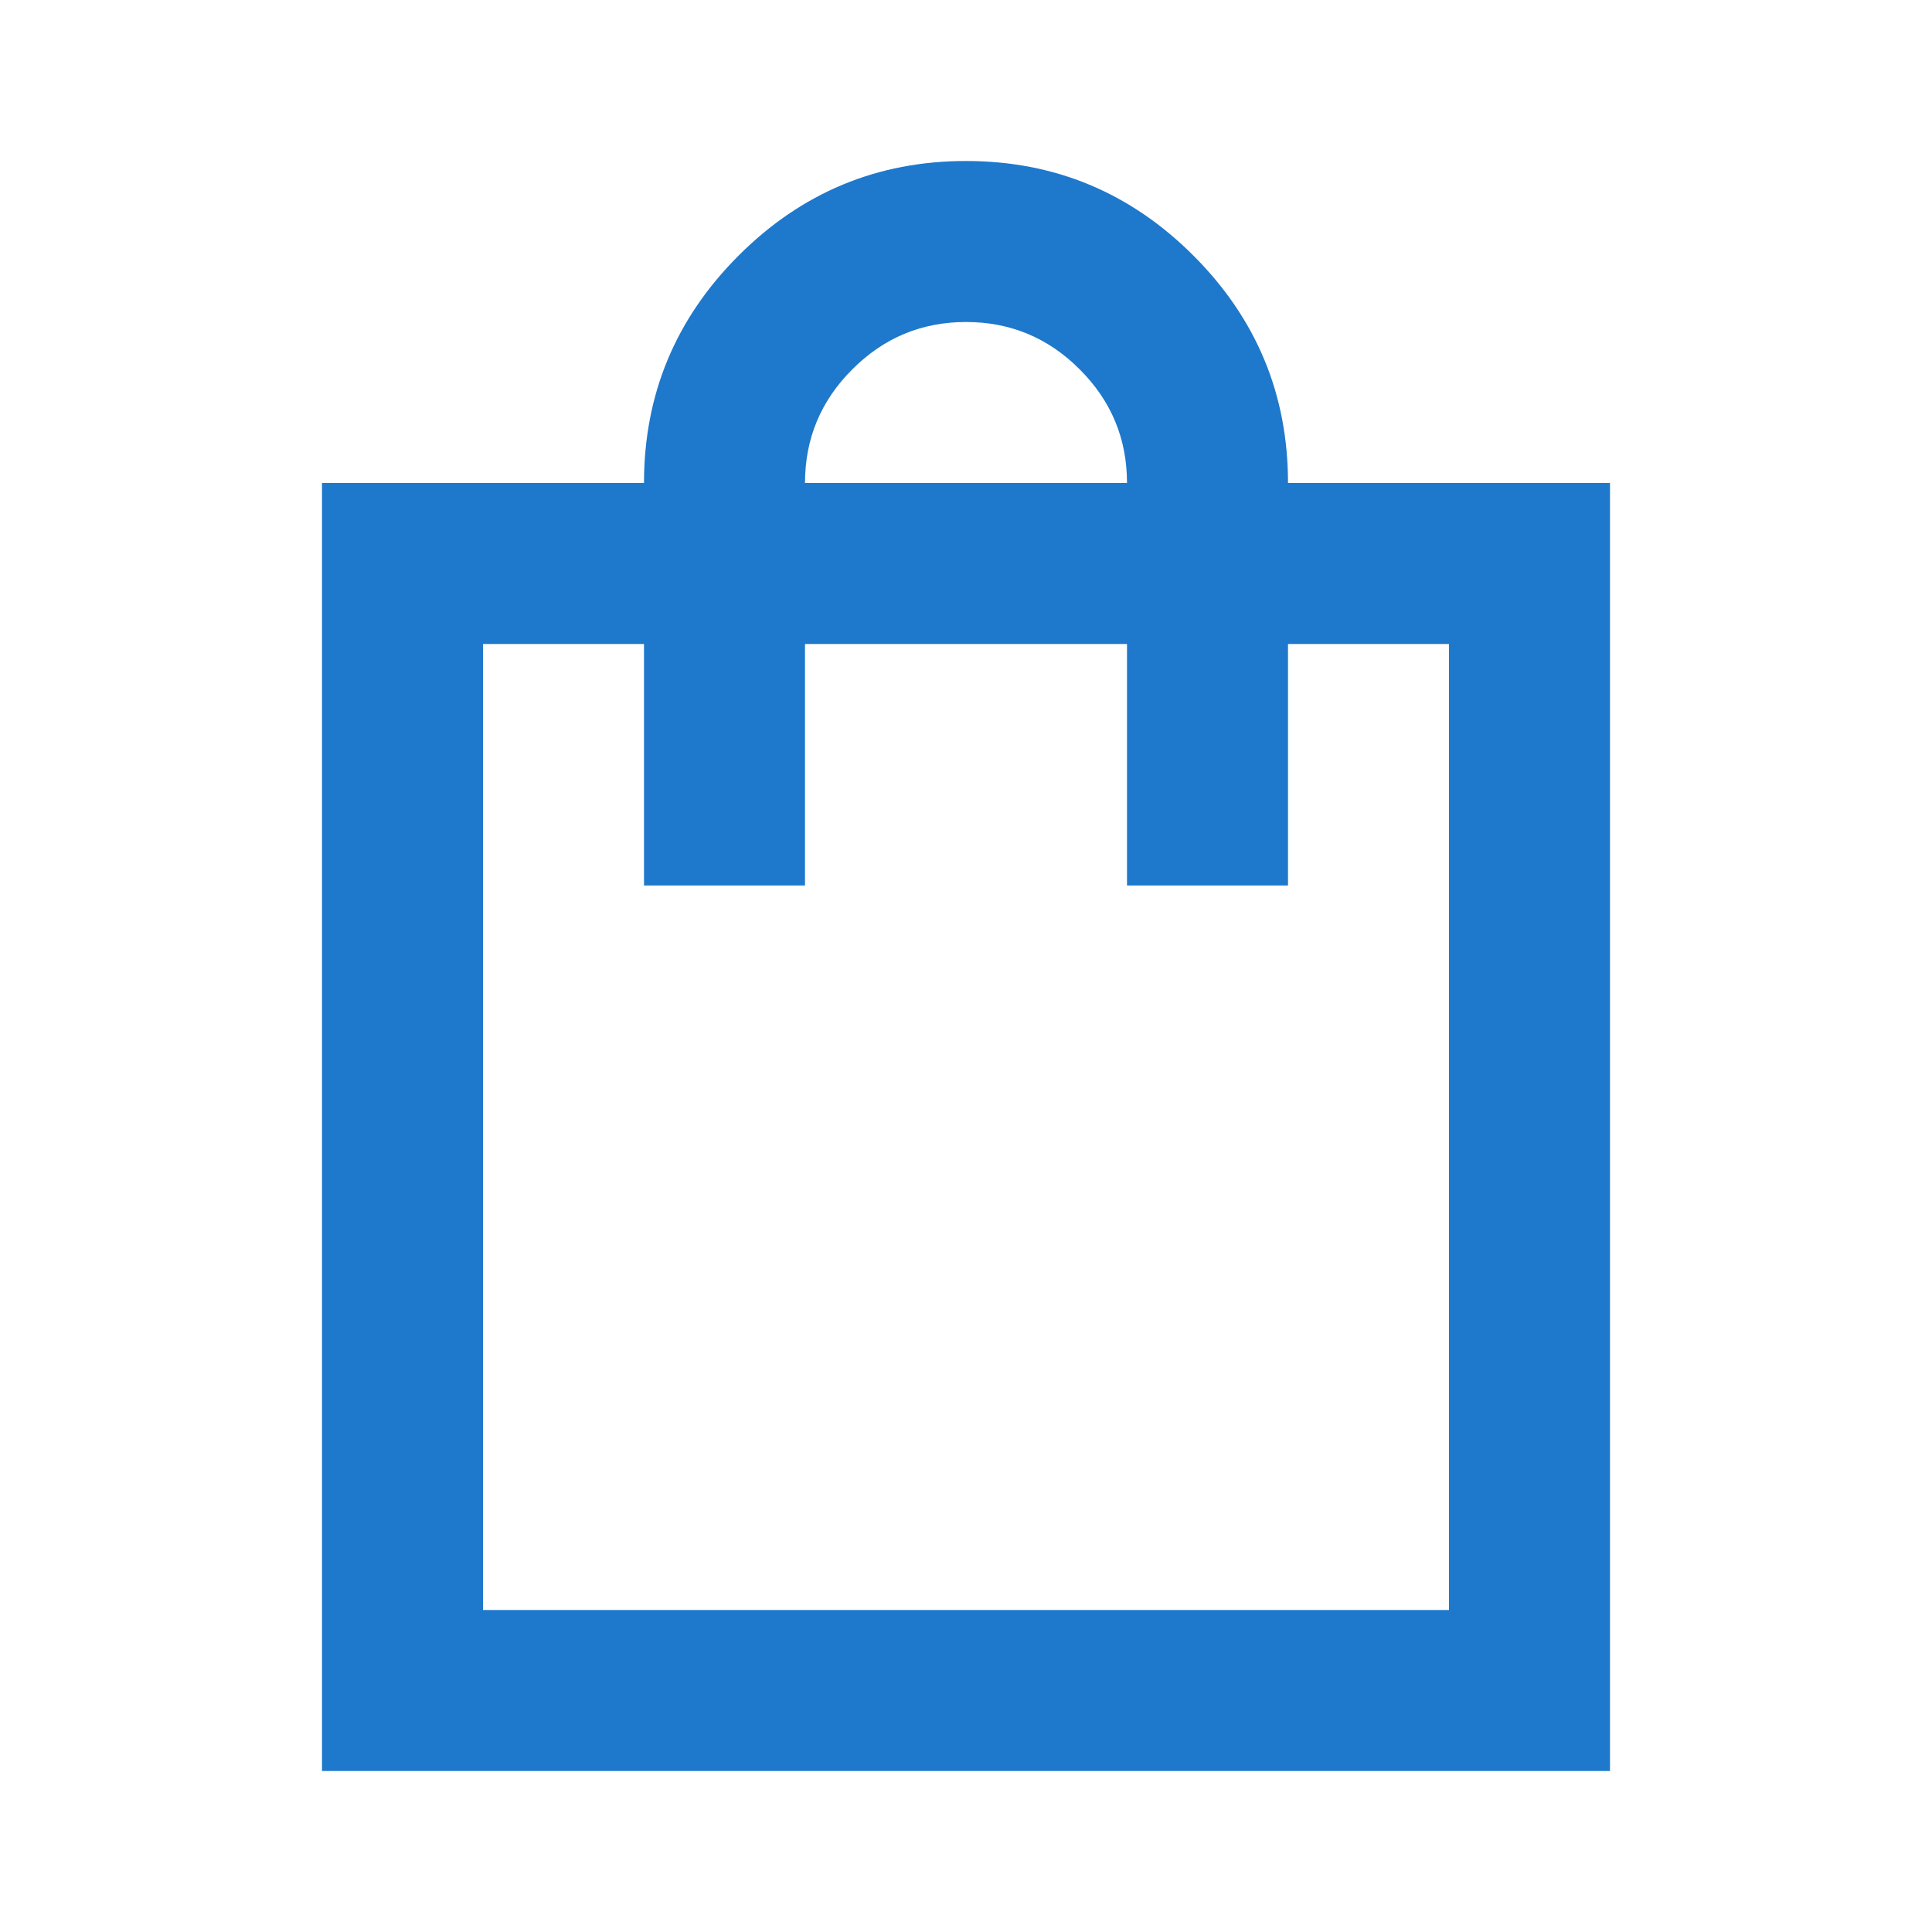
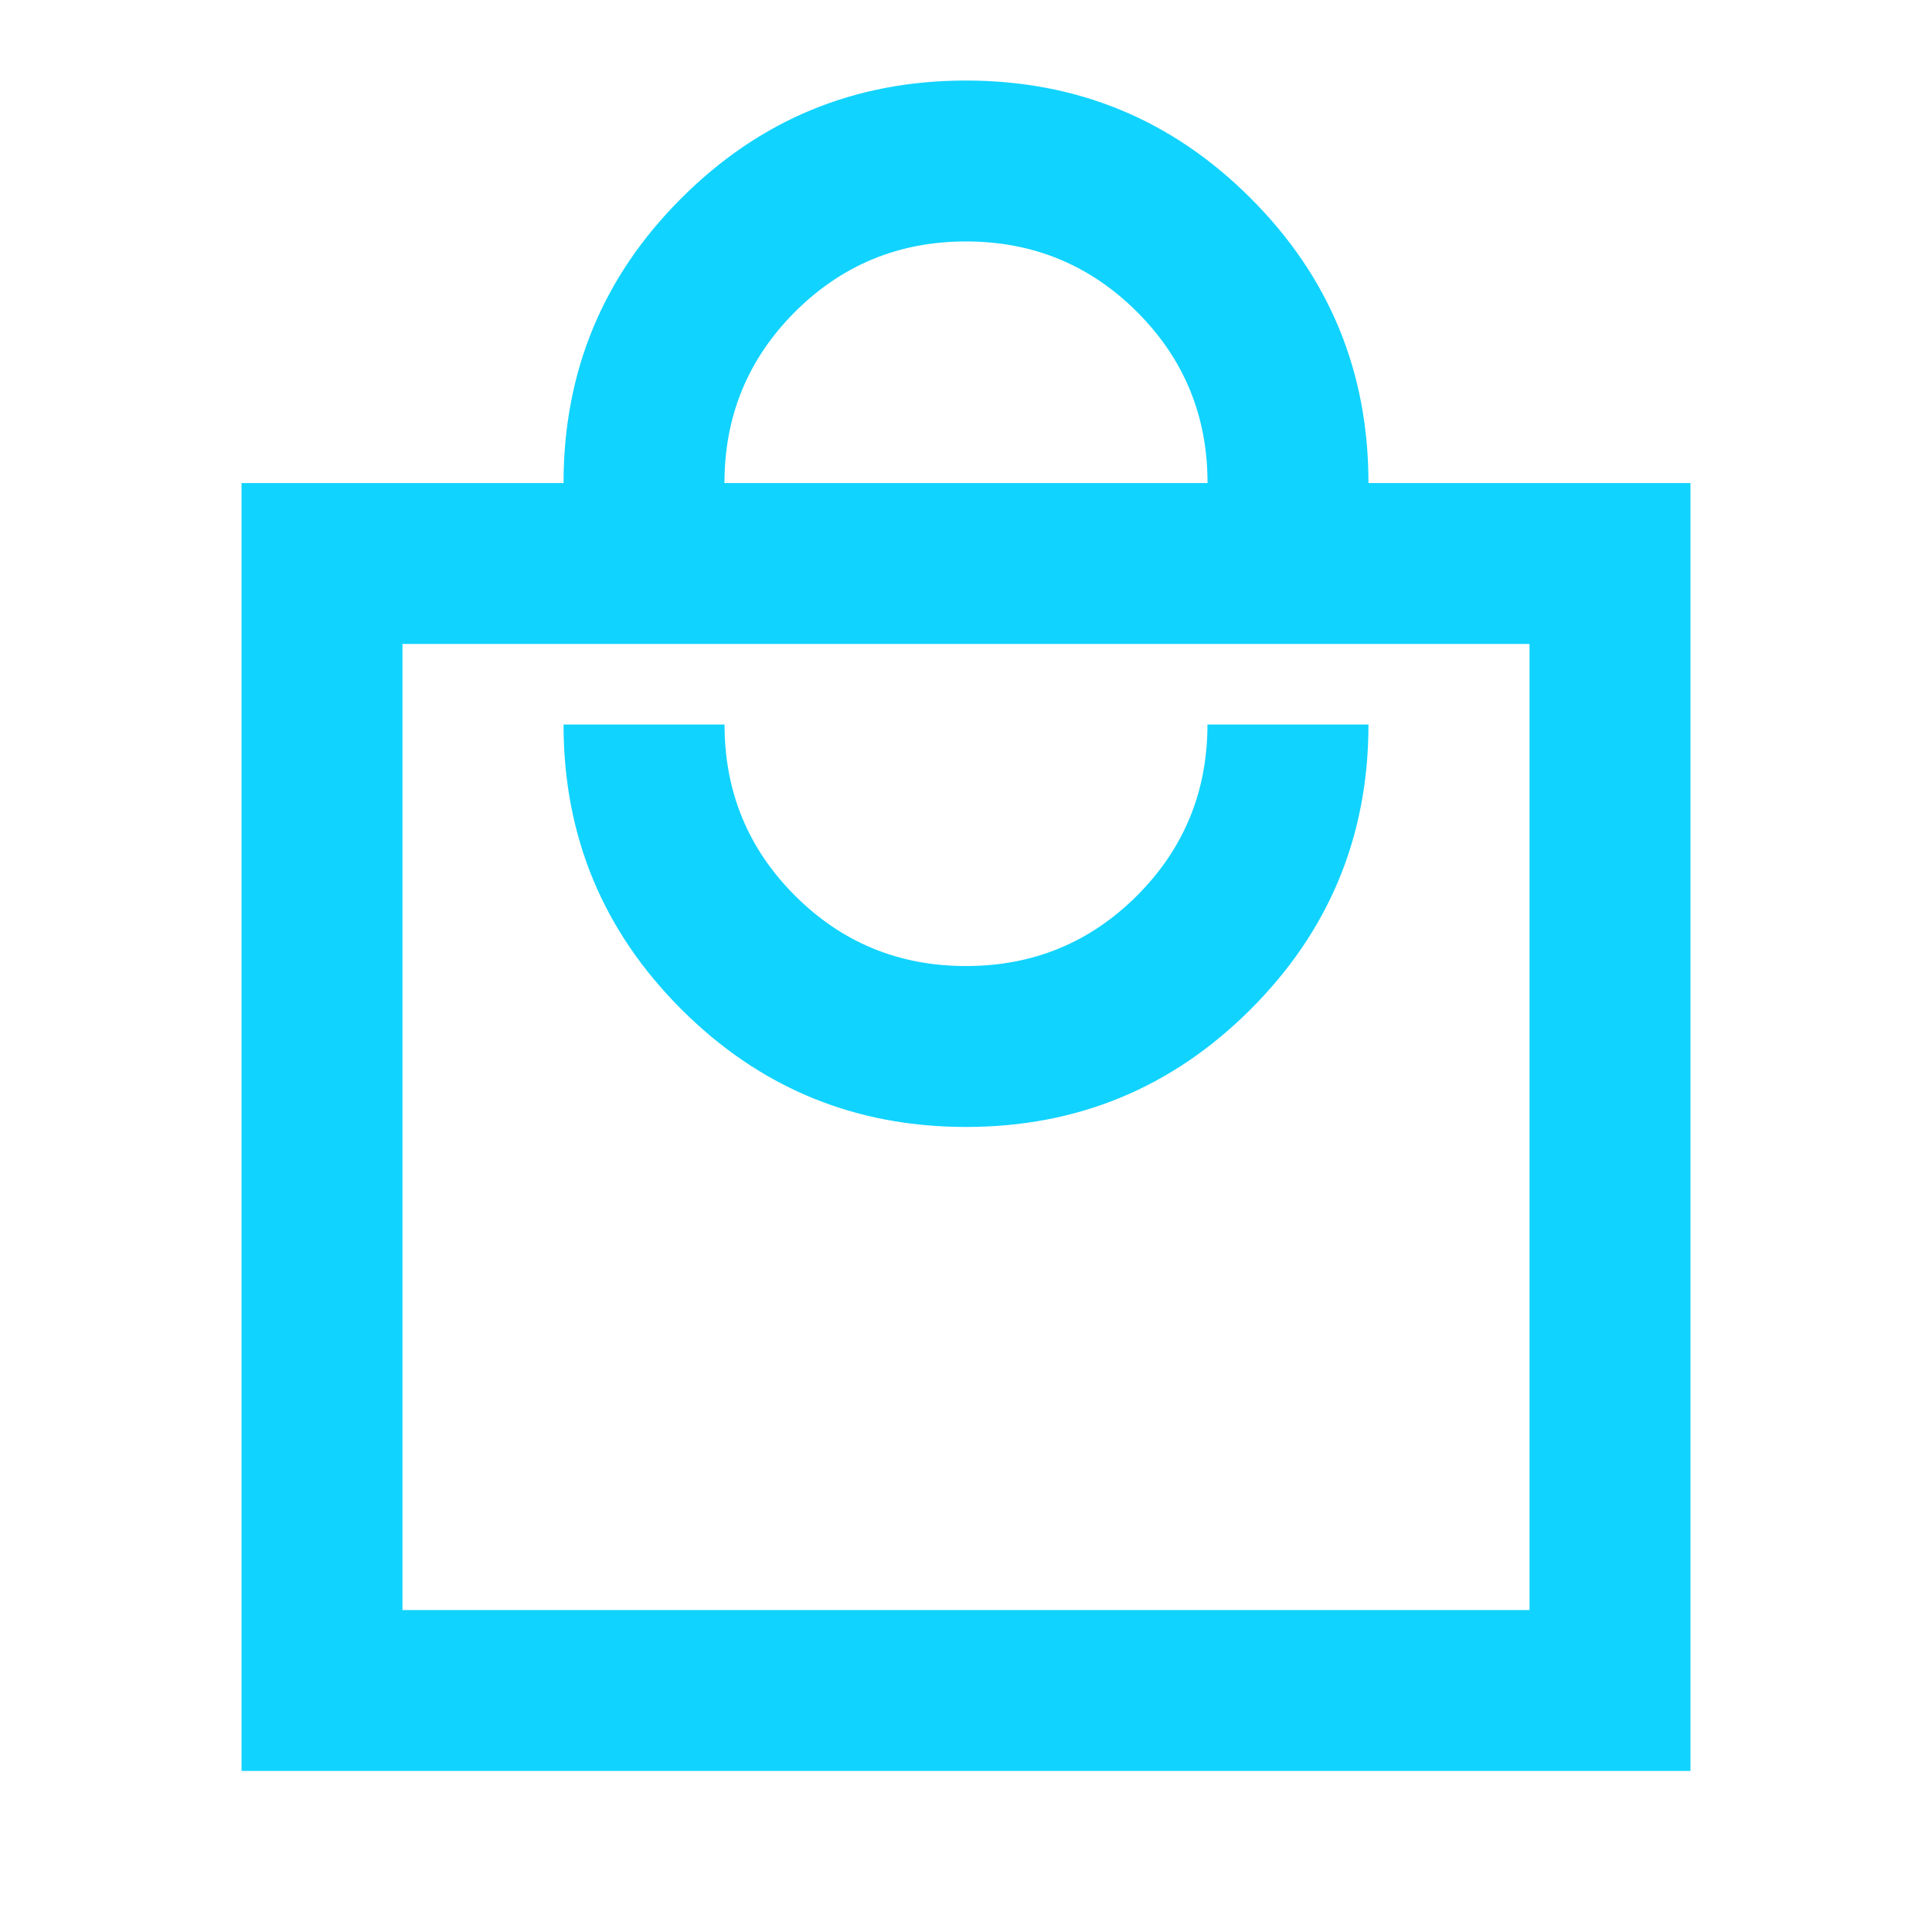
<svg xmlns="http://www.w3.org/2000/svg" width="24" height="24" viewBox="0 0 24 24" fill="none">
-   <mask id="mask0_2_194" style="mask-type:alpha" maskUnits="userSpaceOnUse" x="0" y="0" width="24" height="24">
-     <rect width="24" height="24" fill="#D9D9D9" />
+   <mask id="mask0_1_215" style="mask-type:alpha" maskUnits="userSpaceOnUse" x="0" y="0" width="24" height="24">
+     <rect x="0.5" y="0.5" width="23" height="23" fill="#D9D9D9" stroke="#11D3FF" />
  </mask>
-   <g mask="url(#mask0_2_194)">
-     <path d="M4 22V6H8C8 4.9 8.392 3.958 9.175 3.175C9.958 2.392 10.9 2 12 2C13.1 2 14.042 2.392 14.825 3.175C15.608 3.958 16 4.9 16 6H20V22H4ZM6 20H18V8H16V11H14V8H10V11H8V8H6V20ZM10 6H14C14 5.45 13.804 4.979 13.412 4.588C13.021 4.196 12.55 4 12 4C11.45 4 10.979 4.196 10.588 4.588C10.196 4.979 10 5.45 10 6Z" fill="#1E78CC" />
+   <g mask="url(#mask0_1_215)">
+     <path d="M12 1.013C13.38 1.013 14.556 1.499 15.528 2.472C16.501 3.444 16.987 4.62 16.987 6V6.013H20.987V21.987H3.013V6.013H7.013V6C7.013 4.62 7.499 3.444 8.472 2.472C9.444 1.499 10.62 1.013 12 1.013ZM4.987 20.013H19.013V7.987H4.987V20.013ZM8.988 9.013C8.991 9.844 9.283 10.551 9.866 11.134C10.452 11.72 11.163 12.013 12 12.013C12.837 12.013 13.548 11.72 14.134 11.134C14.716 10.551 15.009 9.844 15.012 9.013H16.987C16.984 10.387 16.498 11.559 15.528 12.528C14.556 13.501 13.38 13.987 12 13.987C10.62 13.987 9.444 13.501 8.472 12.528C7.502 11.559 7.016 10.387 7.013 9.013H8.988ZM12 2.987C11.163 2.987 10.452 3.281 9.866 3.866C9.281 4.452 8.987 5.163 8.987 6V6.013H15.013V6C15.013 5.163 14.72 4.452 14.134 3.866C13.548 3.281 12.837 2.987 12 2.987Z" fill="#11D3FF" stroke="#11D3FF" stroke-width="0.025" />
  </g>
</svg>
